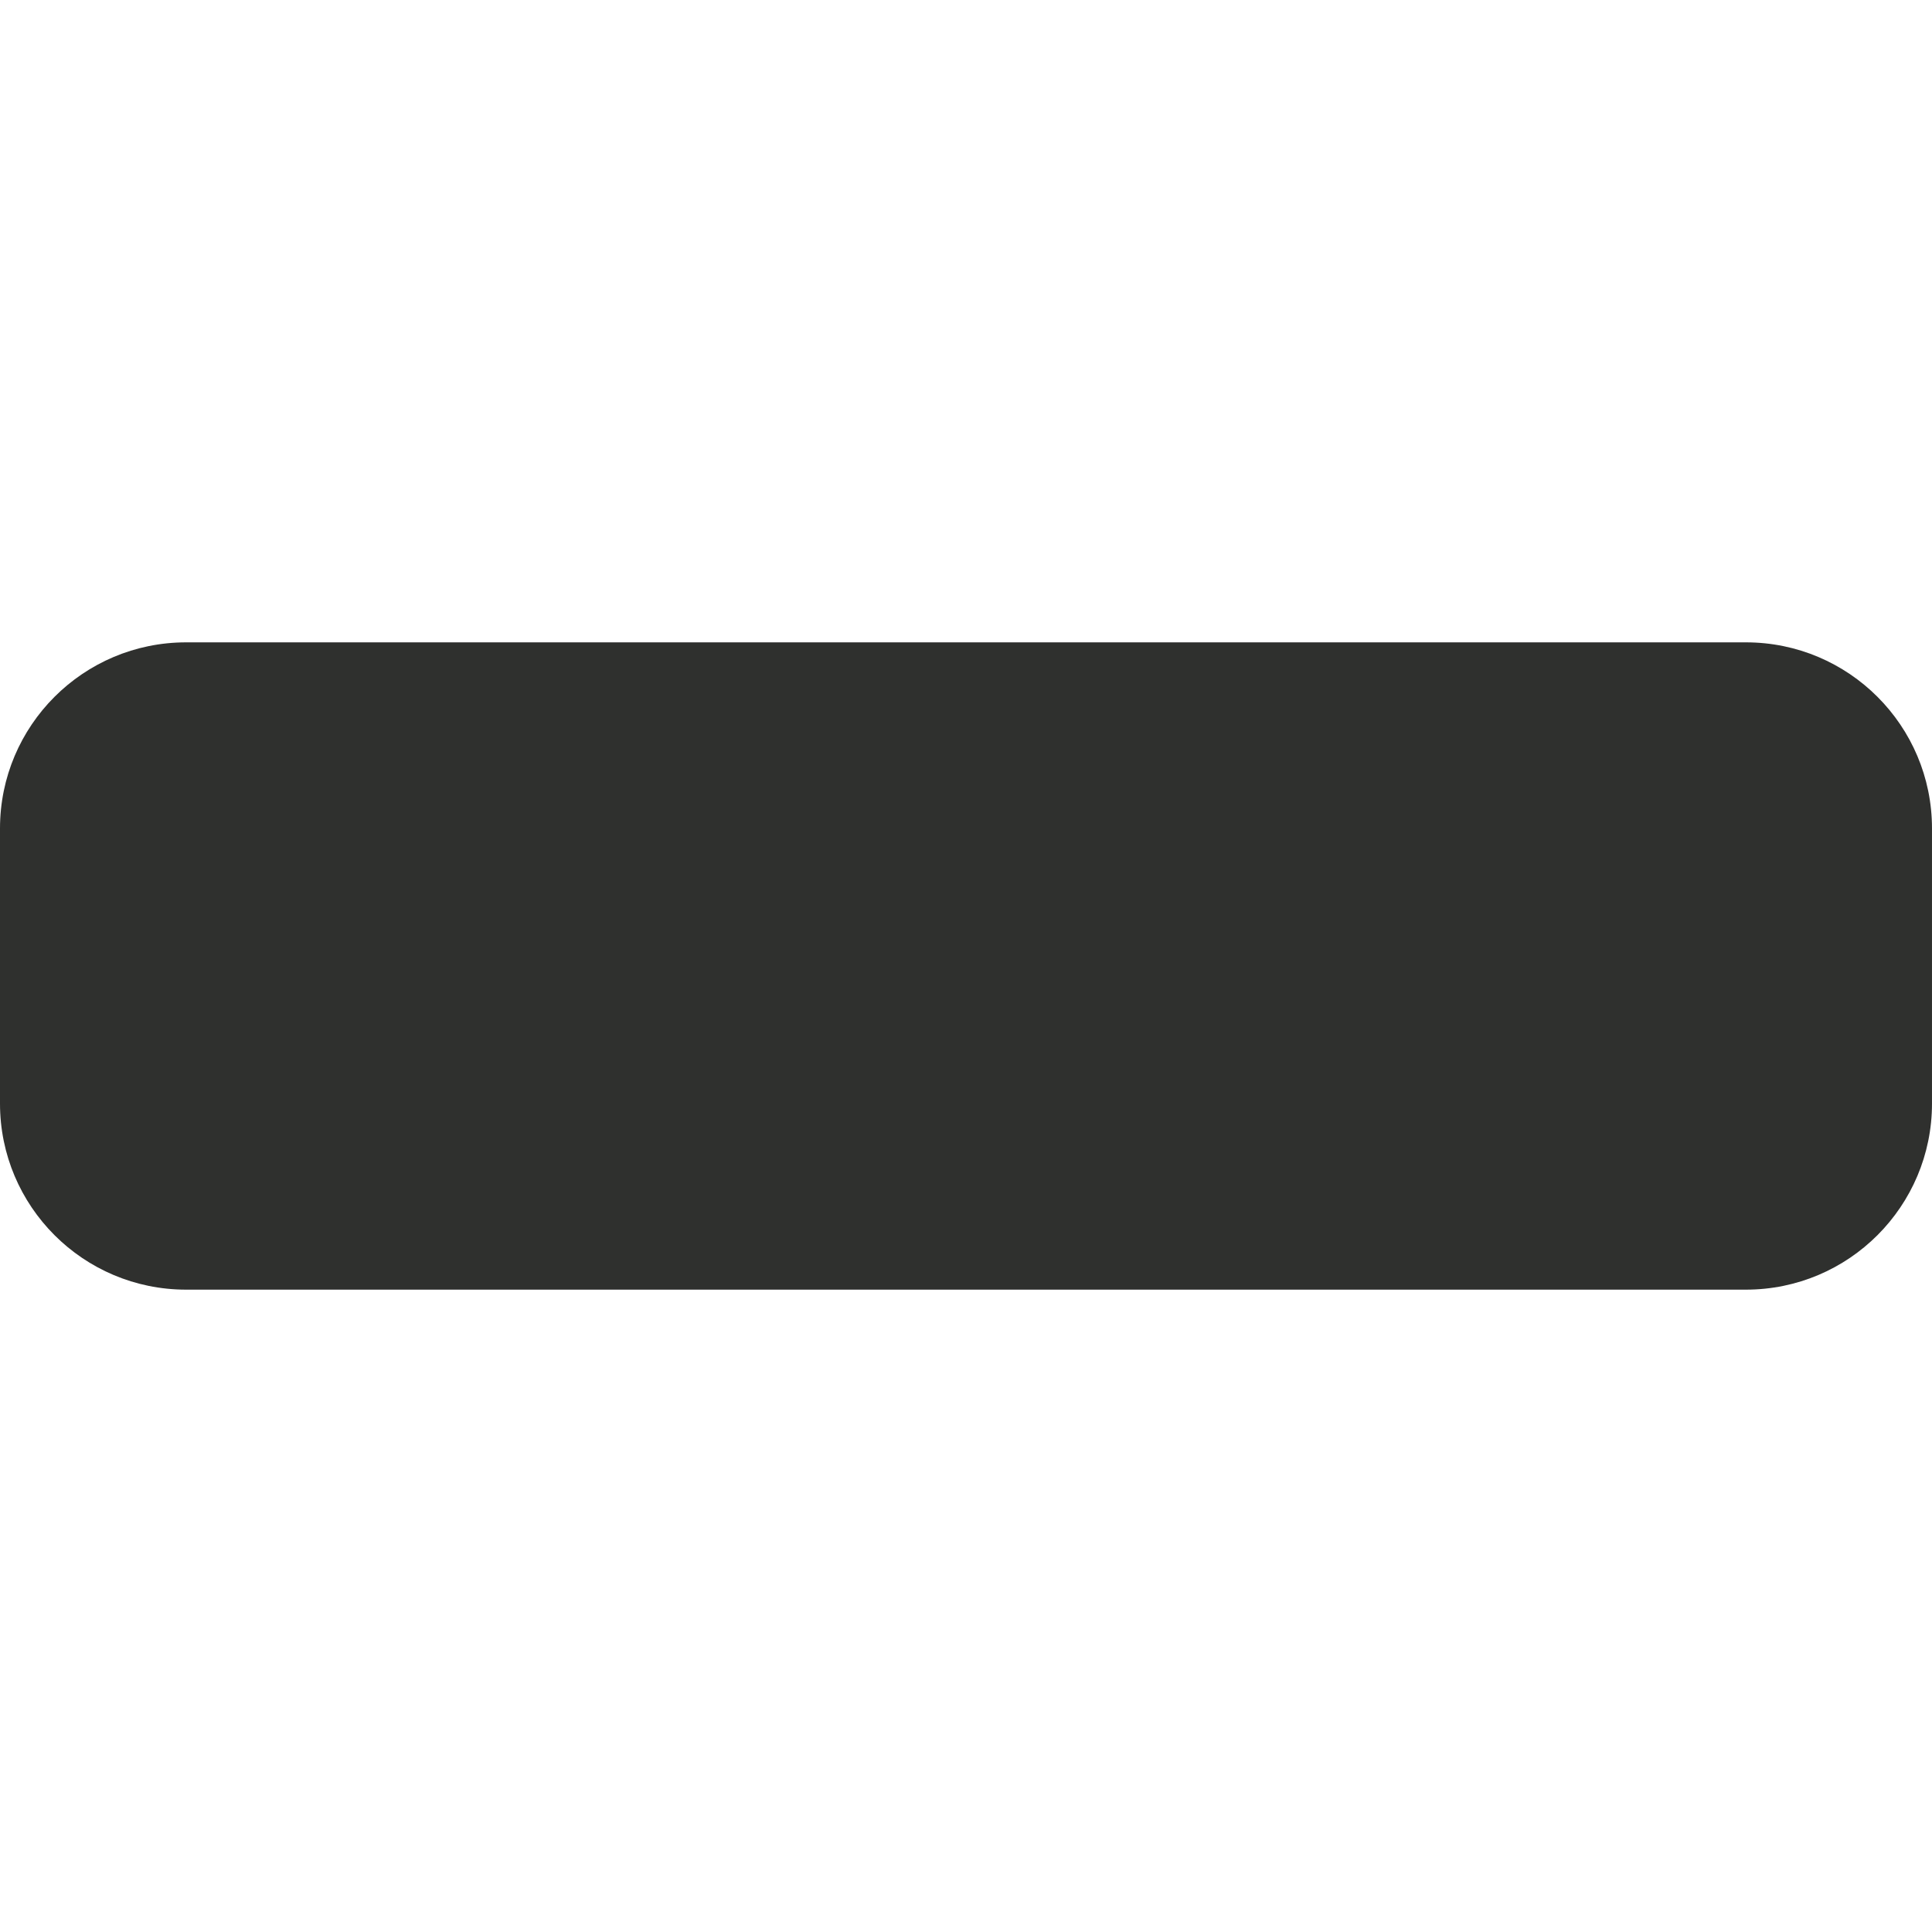
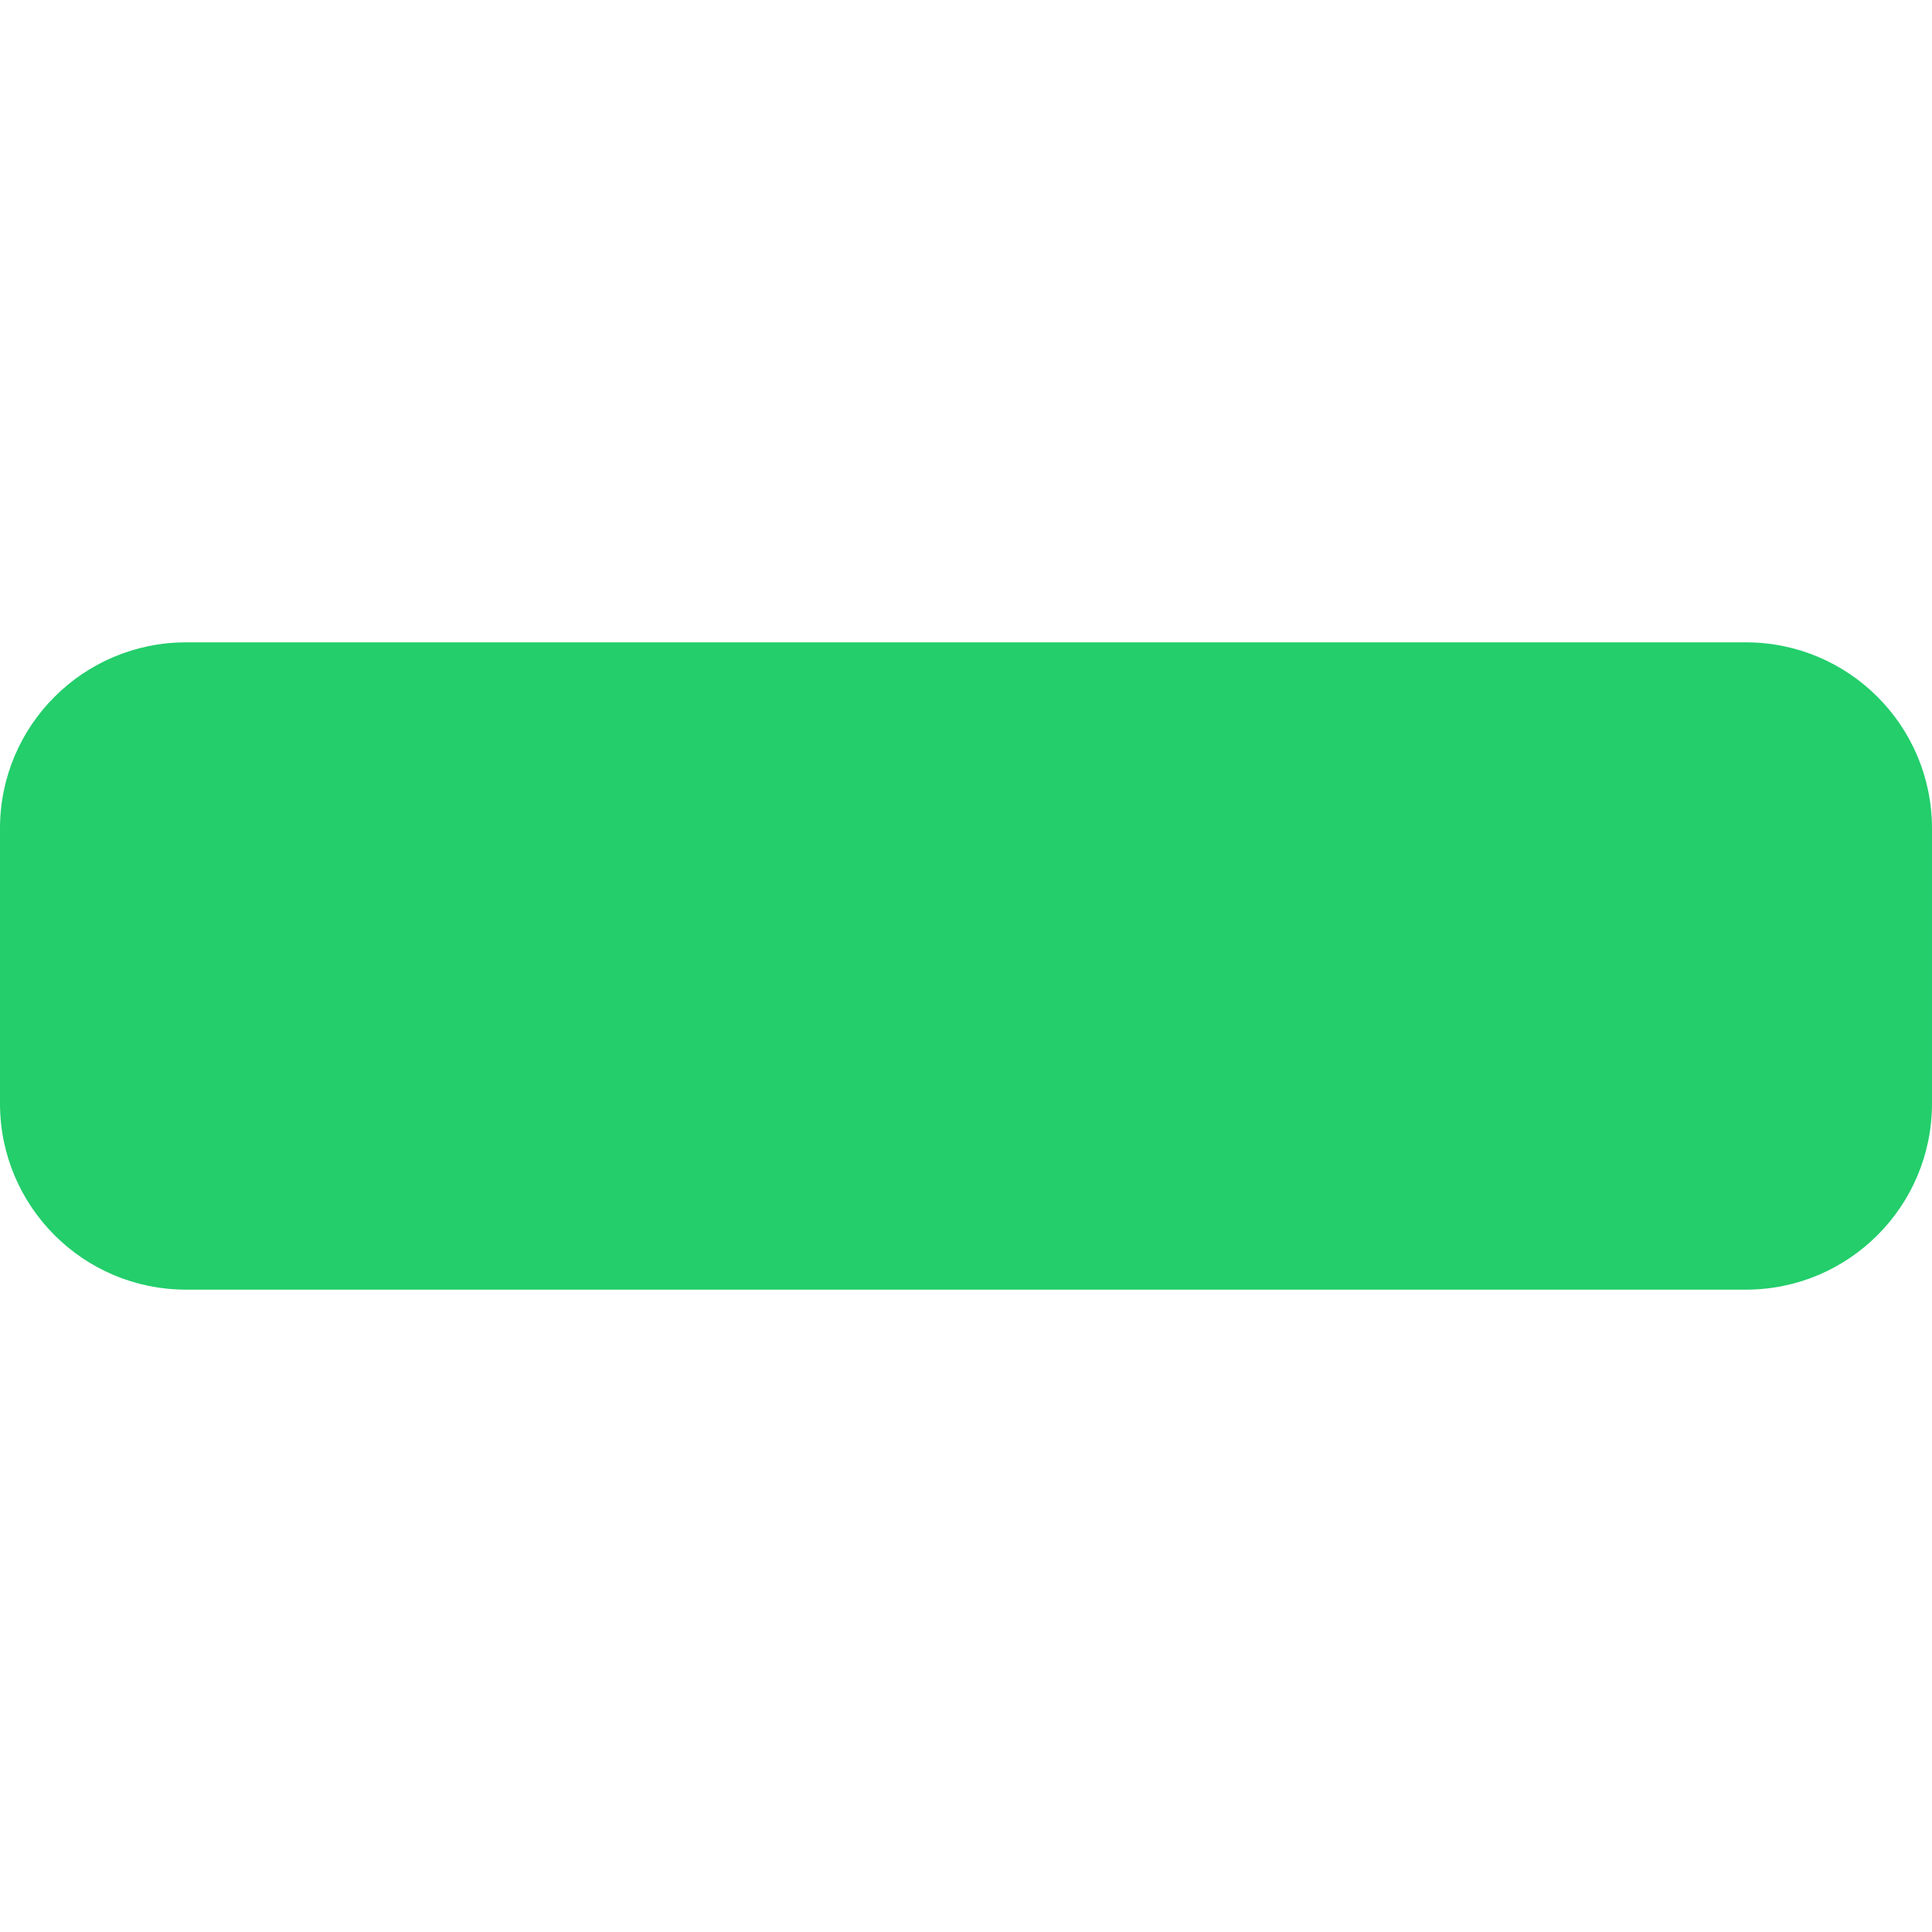
<svg xmlns="http://www.w3.org/2000/svg" version="1.1" x="0px" y="0px" viewBox="0 0 4000 4000" style="enable-background:new 0 0 4000 4000;" xml:space="preserve">
  <style type="text/css">
	.st0{display:none;}
	.st1{display:inline;fill:#E7ECED;}
- 	.st2{display:inline;fill:#2f302e;}
- 	.st3{display:inline;fill:#758a95;}
- 	.st4{display:inline;fill:#334147;}
+ 	.st2{display:inline;fill:#23ce6b;}
+ 	.st3{display:inline;fill:#424c55;}
+ 	.st4{display:inline;fill:#0fa3b1;}
	.st5{display:inline;fill:#366DB6;}
	.st6{display:inline;fill:#F6F6F6;}
	.st7{display:inline;}
- 	.st8{fill:#2f302e;}
+ 	.st8{fill:#23ce6b;}
</style>
  <g id="Main" class="st0">
    <path class="st1" d="M1772.9,2255.66l-158.15,158.14l158.15,158.14c26.96,26.97,26.96,70.55,0,97.51   c-13.46,13.45-31.11,20.2-48.76,20.2c-17.66,0-35.32-6.75-48.76-20.2l-206.9-206.9c-26.97-26.96-26.97-70.55,0-97.51l206.9-206.9   c26.9-26.97,70.62-26.97,97.52,0C1799.86,2185.11,1799.86,2228.69,1772.9,2255.66z" />
    <path class="st1" d="M2135.23,2156.84l-137.93,482.75c-8.62,30.34-36.2,50.06-66.27,50.06c-6.28,0-12.62-0.89-18.97-2.61   c-36.62-10.49-57.86-48.69-47.38-85.24l137.93-482.76c10.48-36.62,48.61-57.59,85.24-47.45   C2124.46,2082.08,2145.71,2120.28,2135.23,2156.84z" />
    <path class="st1" d="M2531.51,2462.55l-206.9,206.9c-13.44,13.45-31.1,20.2-48.75,20.2c-17.66,0-35.32-6.75-48.76-20.2   c-26.97-26.97-26.97-70.55,0-97.51l158.14-158.14l-158.14-158.14c-26.97-26.97-26.97-70.56,0-97.52c26.9-26.97,70.61-26.97,97.51,0   l206.9,206.9C2558.48,2392.01,2558.48,2435.59,2531.51,2462.55z" />
    <path class="st1" d="M3152.2,2206.89c-70.9,0-135.45-45.17-155.45-113.17c-20.9-70.97-49.1-112.62-83.86-176.42   c-34-62.41-20.76-140.14,29.52-190.41l111.93-111.93l-255.59-255.58l-111.93,111.93c-50.27,50.27-128,63.51-190.41,29.51   c-63.8-34.76-105.45-62.97-176.41-83.86c-67.93-19.93-113.11-84.48-113.11-155.38v-158.14H1793.1v158.14   c0,70.9-45.17,135.44-113.17,155.44c-70.97,20.9-112.62,49.11-176.42,83.86c-62.41,34-140.14,20.76-190.41-29.51l-111.93-111.93   l-255.59,255.58l111.93,111.93c50.28,50.28,63.52,128,29.52,190.42c-34.76,63.79-62.97,105.44-83.86,176.41   c-19.93,67.93-84.48,113.1-155.38,113.1H689.65v413.8H847.8c70.89,0,135.44,45.17,155.44,113.17   c20.9,70.97,49.1,112.62,83.86,176.41c34,62.42,20.76,140.14-29.52,190.42l-111.93,111.93l255.59,255.58l111.93-111.93   c50.27-50.27,128-63.51,190.41-29.51c63.8,34.76,105.45,62.97,176.42,83.86c67.93,19.93,113.1,84.48,113.1,155.38v158.14h413.79   v-158.14c0-70.9,45.18-135.45,113.18-155.45c70.96-20.89,112.61-49.1,176.41-83.86c62.41-34,140.14-20.75,190.41,29.52   l111.93,111.93l255.59-255.59l-111.93-111.92c-50.27-50.28-63.52-128-29.52-190.42c34.76-63.8,62.97-105.44,83.86-176.41   c19.93-67.93,84.49-113.1,155.38-113.1h158.14v-413.8H3152.2z M2000,3172.41c-418.98,0-758.62-339.64-758.62-758.61   c0-418.98,339.64-758.62,758.62-758.62c418.97,0,758.61,339.64,758.61,758.62C2758.61,2832.77,2418.97,3172.41,2000,3172.41z" />
    <path class="st2" d="M3999.99,653.61v173.98H0v2931.02C0,3891.93,108.07,4000,241.38,4000h3517.23   c133.31,0,241.38-108.07,241.39-241.39V655.17C4000,654.65,4000,654.13,3999.99,653.61z M3310.34,2620.69H3152.2   c-70.89,0-135.45,45.17-155.38,113.1c-20.89,70.97-49.1,112.61-83.86,176.41c-34,62.42-20.75,140.14,29.52,190.42l111.93,111.92   l-255.59,255.59l-111.93-111.93c-50.27-50.27-128-63.52-190.41-29.52c-63.8,34.76-105.45,62.97-176.41,83.86   c-68,20-113.18,84.55-113.18,155.45v158.14H1793.1v-158.14c0-70.9-45.17-135.45-113.1-155.38   c-70.97-20.89-112.62-49.1-176.42-83.86c-62.41-34-140.14-20.76-190.41,29.51l-111.93,111.93l-255.59-255.58l111.93-111.93   c50.28-50.28,63.52-128,29.52-190.42c-34.76-63.79-62.96-105.44-83.86-176.41c-20-68-84.55-113.17-155.44-113.17H689.65v-413.8   h158.14c70.9,0,135.45-45.17,155.38-113.1c20.89-70.97,49.1-112.62,83.86-176.41c34-62.42,20.76-140.14-29.52-190.42   l-111.93-111.93l255.59-255.58l111.93,111.93c50.27,50.27,128,63.51,190.41,29.51c63.8-34.75,105.45-62.96,176.42-83.86   c68-20,113.17-84.54,113.17-155.44v-158.14h413.79v158.14c0,70.9,45.18,135.45,113.11,155.38c70.96,20.89,112.61,49.1,176.41,83.86   c62.41,34,140.14,20.76,190.41-29.51l111.93-111.93l255.59,255.58l-111.93,111.93c-50.28,50.27-63.52,128-29.52,190.41   c34.76,63.8,62.96,105.45,83.86,176.42c20,68,84.55,113.17,155.45,113.17h158.14V2620.69z" />
    <path class="st3" d="M3758.62,0H241.38C108.07,0,0,108.07,0,241.39v586.2h3999.99v-586.2C3999.99,108.07,3891.92,0,3758.62,0z    M551.72,551.72H275.86V275.86h275.86V551.72z M1103.44,551.72H827.58V275.86h275.86V551.72z M1655.17,551.72h-275.86V275.86   h275.86V551.72z" />
    <rect x="275.86" y="275.86" class="st4" width="275.86" height="275.86" />
    <rect x="827.58" y="275.86" class="st4" width="275.86" height="275.86" />
    <rect x="1379.31" y="275.86" class="st4" width="275.86" height="275.86" />
    <path class="st5" d="M1772.9,2255.66l-158.15,158.14l158.15,158.14c26.96,26.97,26.96,70.55,0,97.51   c-13.46,13.45-31.11,20.2-48.76,20.2c-17.66,0-35.32-6.75-48.76-20.2l-206.9-206.9c-26.97-26.96-26.97-70.55,0-97.51l206.9-206.9   c26.9-26.97,70.62-26.97,97.52,0C1799.86,2185.11,1799.86,2228.69,1772.9,2255.66z" />
    <path class="st5" d="M2135.23,2156.84l-137.93,482.75c-8.62,30.34-36.2,50.06-66.27,50.06c-6.28,0-12.62-0.89-18.97-2.61   c-36.62-10.49-57.86-48.69-47.38-85.24l137.93-482.76c10.48-36.62,48.61-57.59,85.24-47.45   C2124.46,2082.08,2145.71,2120.28,2135.23,2156.84z" />
    <path class="st5" d="M2531.51,2365.04c26.97,26.97,26.97,70.55,0,97.51l-206.9,206.9c-13.44,13.45-31.1,20.2-48.75,20.2   c-17.66,0-35.32-6.75-48.76-20.2c-26.97-26.97-26.97-70.55,0-97.51l158.14-158.14l-158.14-158.14c-26.97-26.97-26.97-70.56,0-97.52   c26.9-26.97,70.61-26.97,97.51,0L2531.51,2365.04z" />
    <path class="st6" d="M3152.2,2206.89c-70.9,0-135.45-45.17-155.45-113.17c-20.9-70.97-49.1-112.62-83.86-176.42   c-34-62.41-20.76-140.14,29.52-190.41l111.93-111.93l-255.59-255.58l-111.93,111.93c-50.27,50.27-128,63.51-190.41,29.51   c-63.8-34.76-105.45-62.97-176.41-83.86c-67.93-19.93-113.11-84.48-113.11-155.38v-158.14H1793.1v158.14   c0,70.9-45.17,135.44-113.17,155.44c-70.97,20.9-112.62,49.11-176.42,83.86c-62.41,34-140.14,20.76-190.41-29.51l-111.93-111.93   l-255.59,255.58l111.93,111.93c50.28,50.28,63.52,128,29.52,190.42c-34.76,63.79-62.97,105.44-83.86,176.41   c-19.93,67.93-84.48,113.1-155.38,113.1H689.65v413.8H847.8c70.89,0,135.44,45.17,155.44,113.17   c20.9,70.97,49.1,112.62,83.86,176.41c34,62.42,20.76,140.14-29.52,190.42l-111.93,111.93l255.59,255.58l111.93-111.93   c50.27-50.27,128-63.51,190.41-29.51c63.8,34.76,105.45,62.97,176.42,83.86c67.93,19.93,113.1,84.48,113.1,155.38v158.14h413.79   v-158.14c0-70.9,45.18-135.45,113.18-155.45c70.96-20.89,112.61-49.1,176.41-83.86c62.41-34,140.14-20.75,190.41,29.52   l111.93,111.93l255.59-255.59l-111.93-111.92c-50.27-50.28-63.52-128-29.52-190.42c34.76-63.8,62.97-105.44,83.86-176.41   c19.93-67.93,84.49-113.1,155.38-113.1h158.14v-413.8H3152.2z M2000,3172.41c-418.98,0-758.62-339.64-758.62-758.61   c0-418.98,339.64-758.62,758.62-758.62c418.97,0,758.61,339.64,758.61,758.62C2758.61,2832.77,2418.97,3172.41,2000,3172.41z" />
    <path class="st3" d="M2000,1655.18c-418.98,0-758.62,339.64-758.62,758.62c0,418.97,339.64,758.61,758.62,758.61   c418.97,0,758.61-339.64,758.61-758.61C2758.61,1994.82,2418.97,1655.18,2000,1655.18z M1772.9,2571.94   c26.96,26.97,26.96,70.55,0,97.51c-13.46,13.45-31.11,20.2-48.76,20.2c-17.66,0-35.32-6.75-48.76-20.2l-206.9-206.9   c-26.97-26.96-26.97-70.55,0-97.51l206.9-206.9c26.9-26.97,70.62-26.97,97.52,0c26.96,26.97,26.96,70.55,0,97.52l-158.15,158.14   L1772.9,2571.94z M2135.23,2156.84l-137.93,482.75c-8.62,30.34-36.2,50.06-66.27,50.06c-6.28,0-12.62-0.89-18.97-2.61   c-36.62-10.49-57.86-48.69-47.38-85.24l137.93-482.76c10.48-36.62,48.61-57.59,85.24-47.45   C2124.46,2082.08,2145.71,2120.28,2135.23,2156.84z M2531.51,2462.55l-206.9,206.9c-13.44,13.45-31.1,20.2-48.75,20.2   c-17.66,0-35.32-6.75-48.76-20.2c-26.97-26.97-26.97-70.55,0-97.51l158.14-158.14l-158.14-158.14c-26.97-26.97-26.97-70.56,0-97.52   c26.9-26.97,70.61-26.97,97.51,0l206.9,206.9C2558.48,2392.01,2558.48,2435.59,2531.51,2462.55z" />
    <path class="st4" d="M1772.9,2255.66l-158.15,158.14l158.15,158.14c26.96,26.97,26.96,70.55,0,97.51   c-13.46,13.45-31.11,20.2-48.76,20.2c-17.66,0-35.32-6.75-48.76-20.2l-206.9-206.9c-26.97-26.96-26.97-70.55,0-97.51l206.9-206.9   c26.9-26.97,70.62-26.97,97.52,0C1799.86,2185.11,1799.86,2228.69,1772.9,2255.66z" />
    <path class="st4" d="M2135.23,2156.84l-137.93,482.75c-8.62,30.34-36.2,50.06-66.27,50.06c-6.28,0-12.62-0.89-18.97-2.61   c-36.62-10.49-57.86-48.69-47.38-85.24l137.93-482.76c10.48-36.62,48.61-57.59,85.24-47.45   C2124.46,2082.08,2145.71,2120.28,2135.23,2156.84z" />
    <path class="st4" d="M2531.51,2462.55l-206.9,206.9c-13.44,13.45-31.1,20.2-48.75,20.2c-17.66,0-35.32-6.75-48.76-20.2   c-26.97-26.97-26.97-70.55,0-97.51l158.14-158.14l-158.14-158.14c-26.97-26.97-26.97-70.56,0-97.52c26.9-26.97,70.61-26.97,97.51,0   l206.9,206.9C2558.48,2392.01,2558.48,2435.59,2531.51,2462.55z" />
  </g>
  <g id="Quitter" class="st0">
    <g class="st7">
      <path class="st8" d="M3887.46,1174.77c70.65-66,111.26-158.28,112.52-254.96c1.01-96.8-37.84-189.83-107.11-257.47l-480.5-469.81    c-67.26-65.75-157.9-102.08-252.19-100.95c-94.04,1.13-183.67,39.48-249.17,106.86l-904.79,927.42l-892.1-929.31    c-70.28-73.29-166.58-115.54-268.03-117.55c-101.45-2.14-199.64,36.33-272.68,106.61l-464.53,446.3    C38.97,698.92-0.25,791.45,0,888.38c0.25,96.8,39.98,189.21,110.13,255.96l973.81,926.29l-862.18,883.55    c-131.5,134.64-134.64,348.74-7.29,487.66l335.67,364.71c63.99,69.9,153.12,110.76,247.67,114.28    c94.41,3.52,186.44-30.68,255.46-95.42l945.65-884.43l922.65,877.51c68.52,65.25,159.91,100.2,254.45,97.05    c94.54-2.64,183.93-43.25,248.8-112.52l338.31-361.69c128.48-137.91,127.48-352.01-2.89-487.79l-839.8-875.5L3887.46,1174.77z" />
    </g>
  </g>
  <g id="Reduire">
    <path class="st8" d="M0,2284.82v-569.64c0-212.78,172.49-385.26,385.26-385.26h3229.47c212.78,0,385.26,172.49,385.26,385.26   v569.64c0,212.78-172.49,385.26-385.26,385.26H385.26C172.49,2670.08,0,2497.59,0,2284.82z" />
  </g>
  <g id="Agrandir" class="st0">
    <g class="st7">
      <path class="st8" d="M3300,700v2600H700V700H3300 M3614.73,0H385.27C172.49,0,0,172.49,0,385.27v3229.47    C0,3827.51,172.49,4000,385.27,4000h3229.47c212.78,0,385.27-172.49,385.27-385.27V385.27C4000,172.49,3827.51,0,3614.73,0    L3614.73,0z" />
    </g>
  </g>
</svg>
